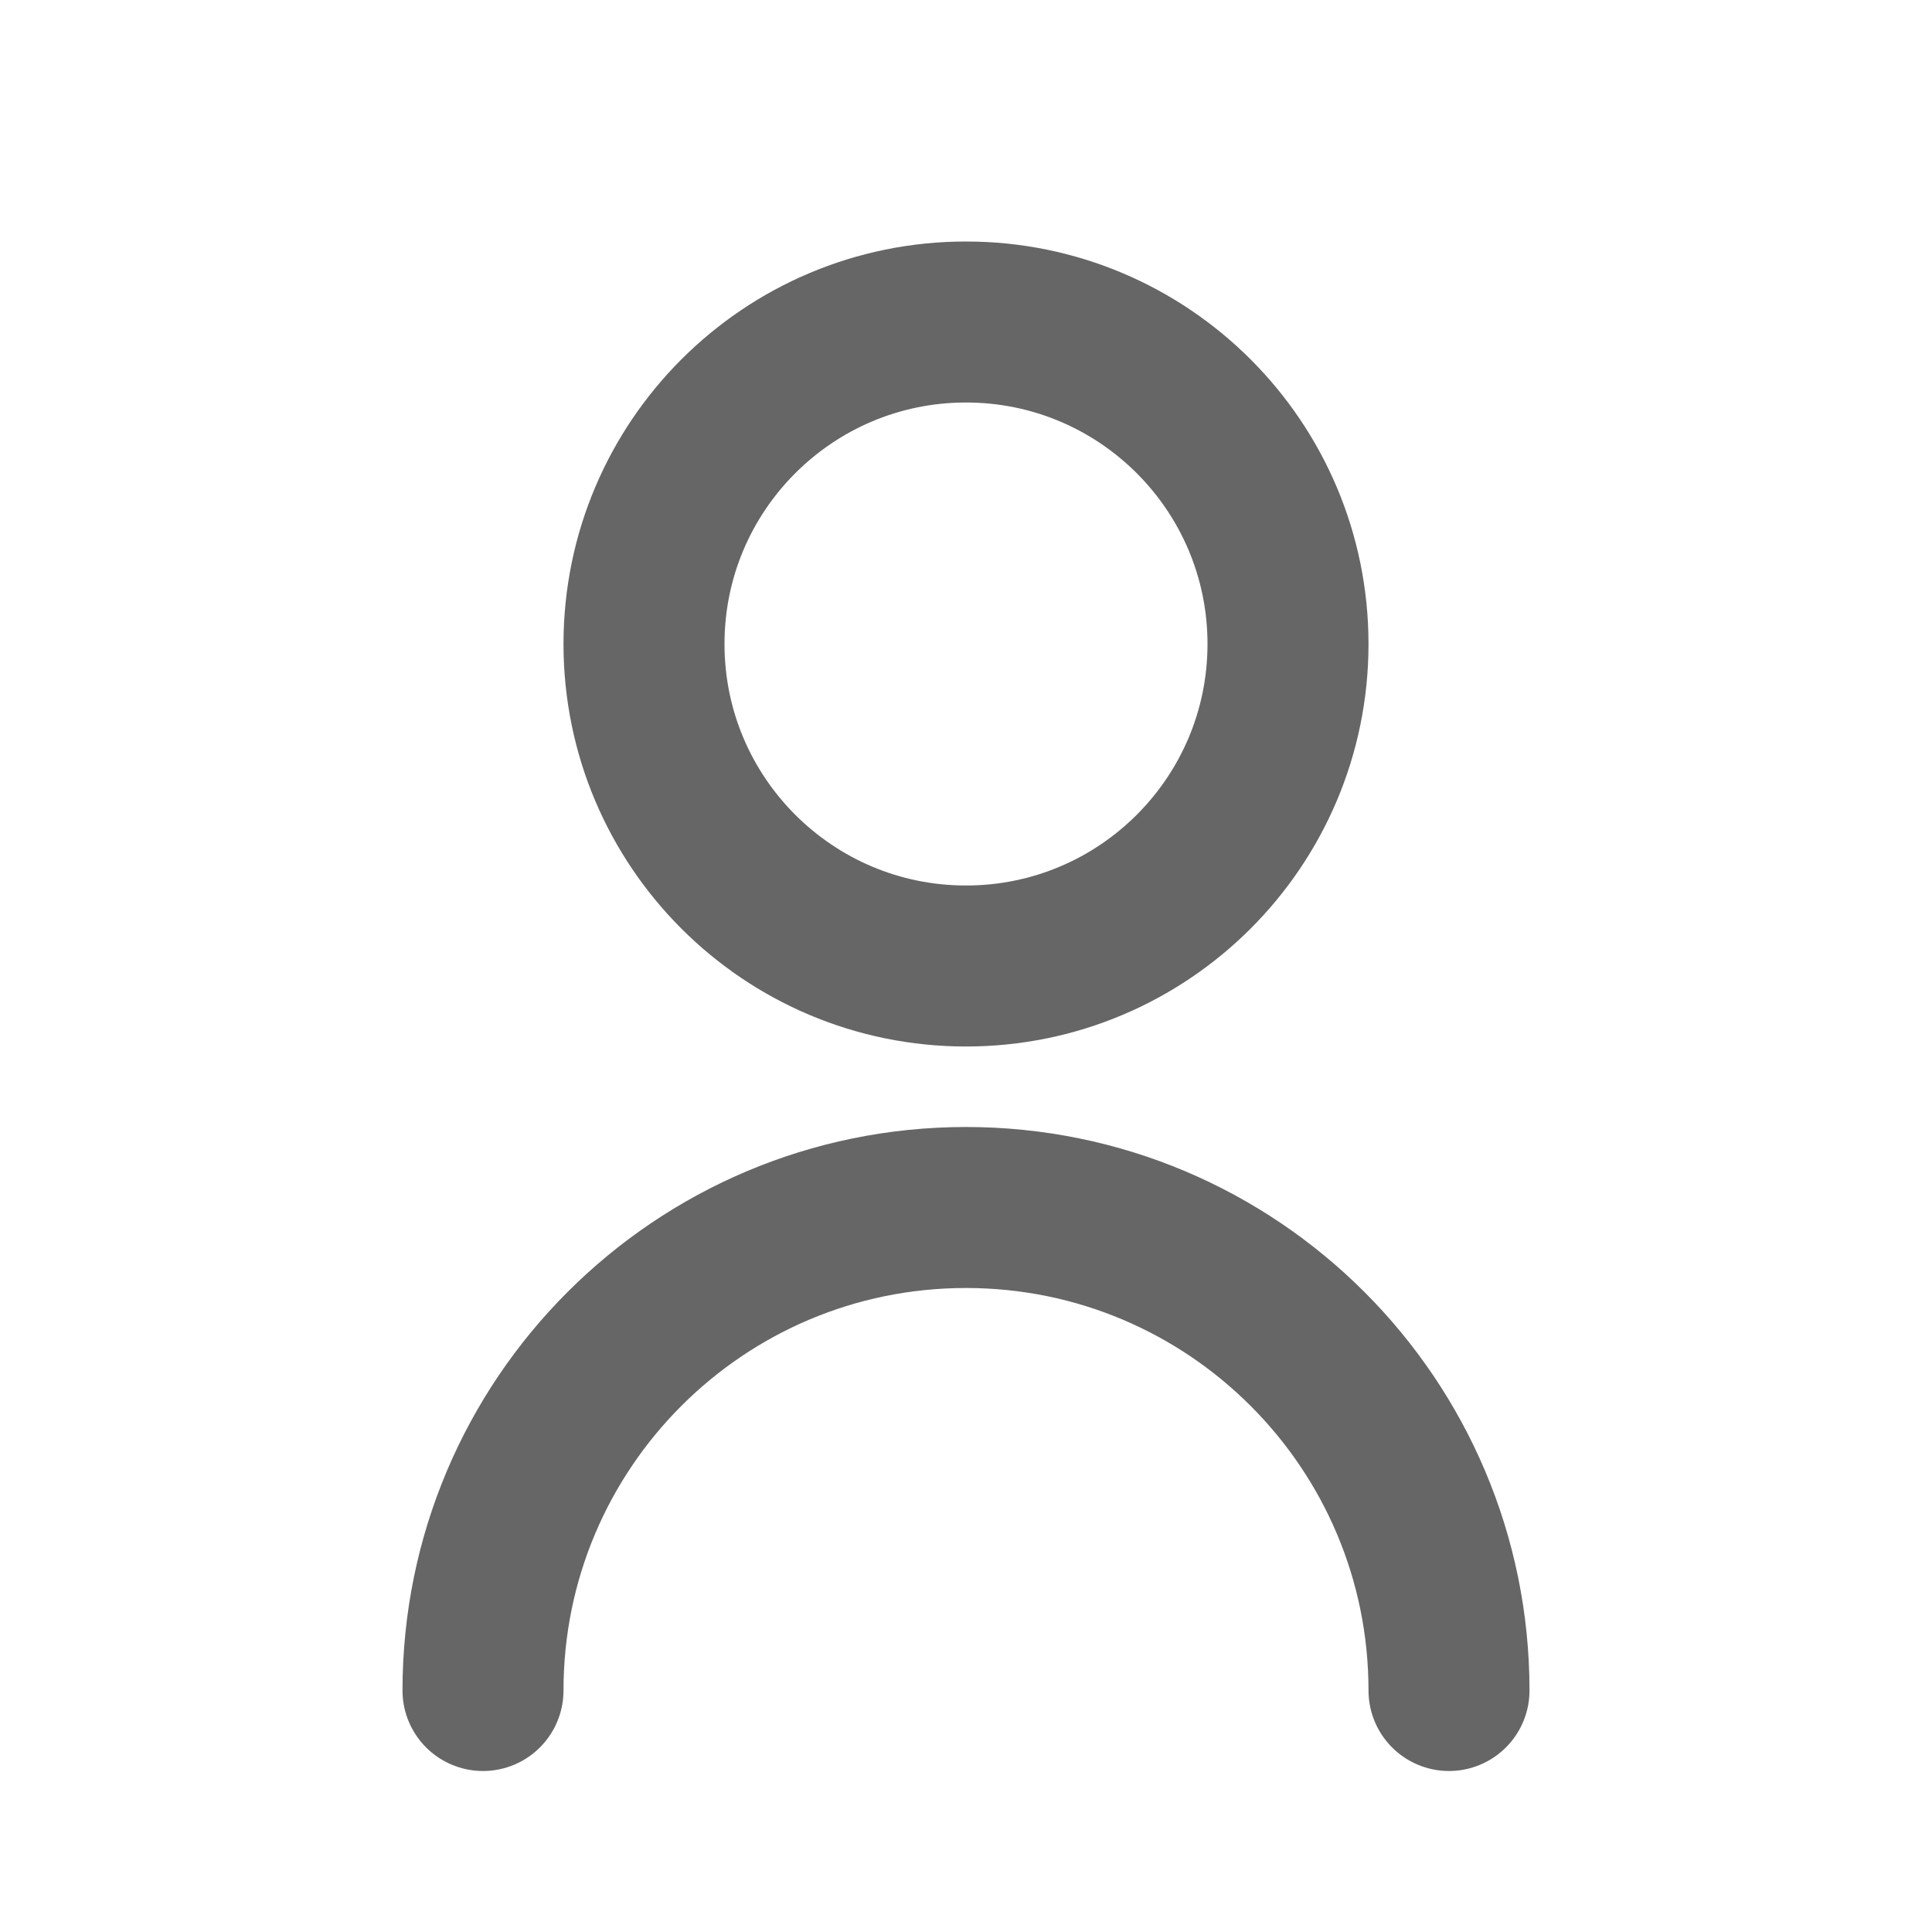
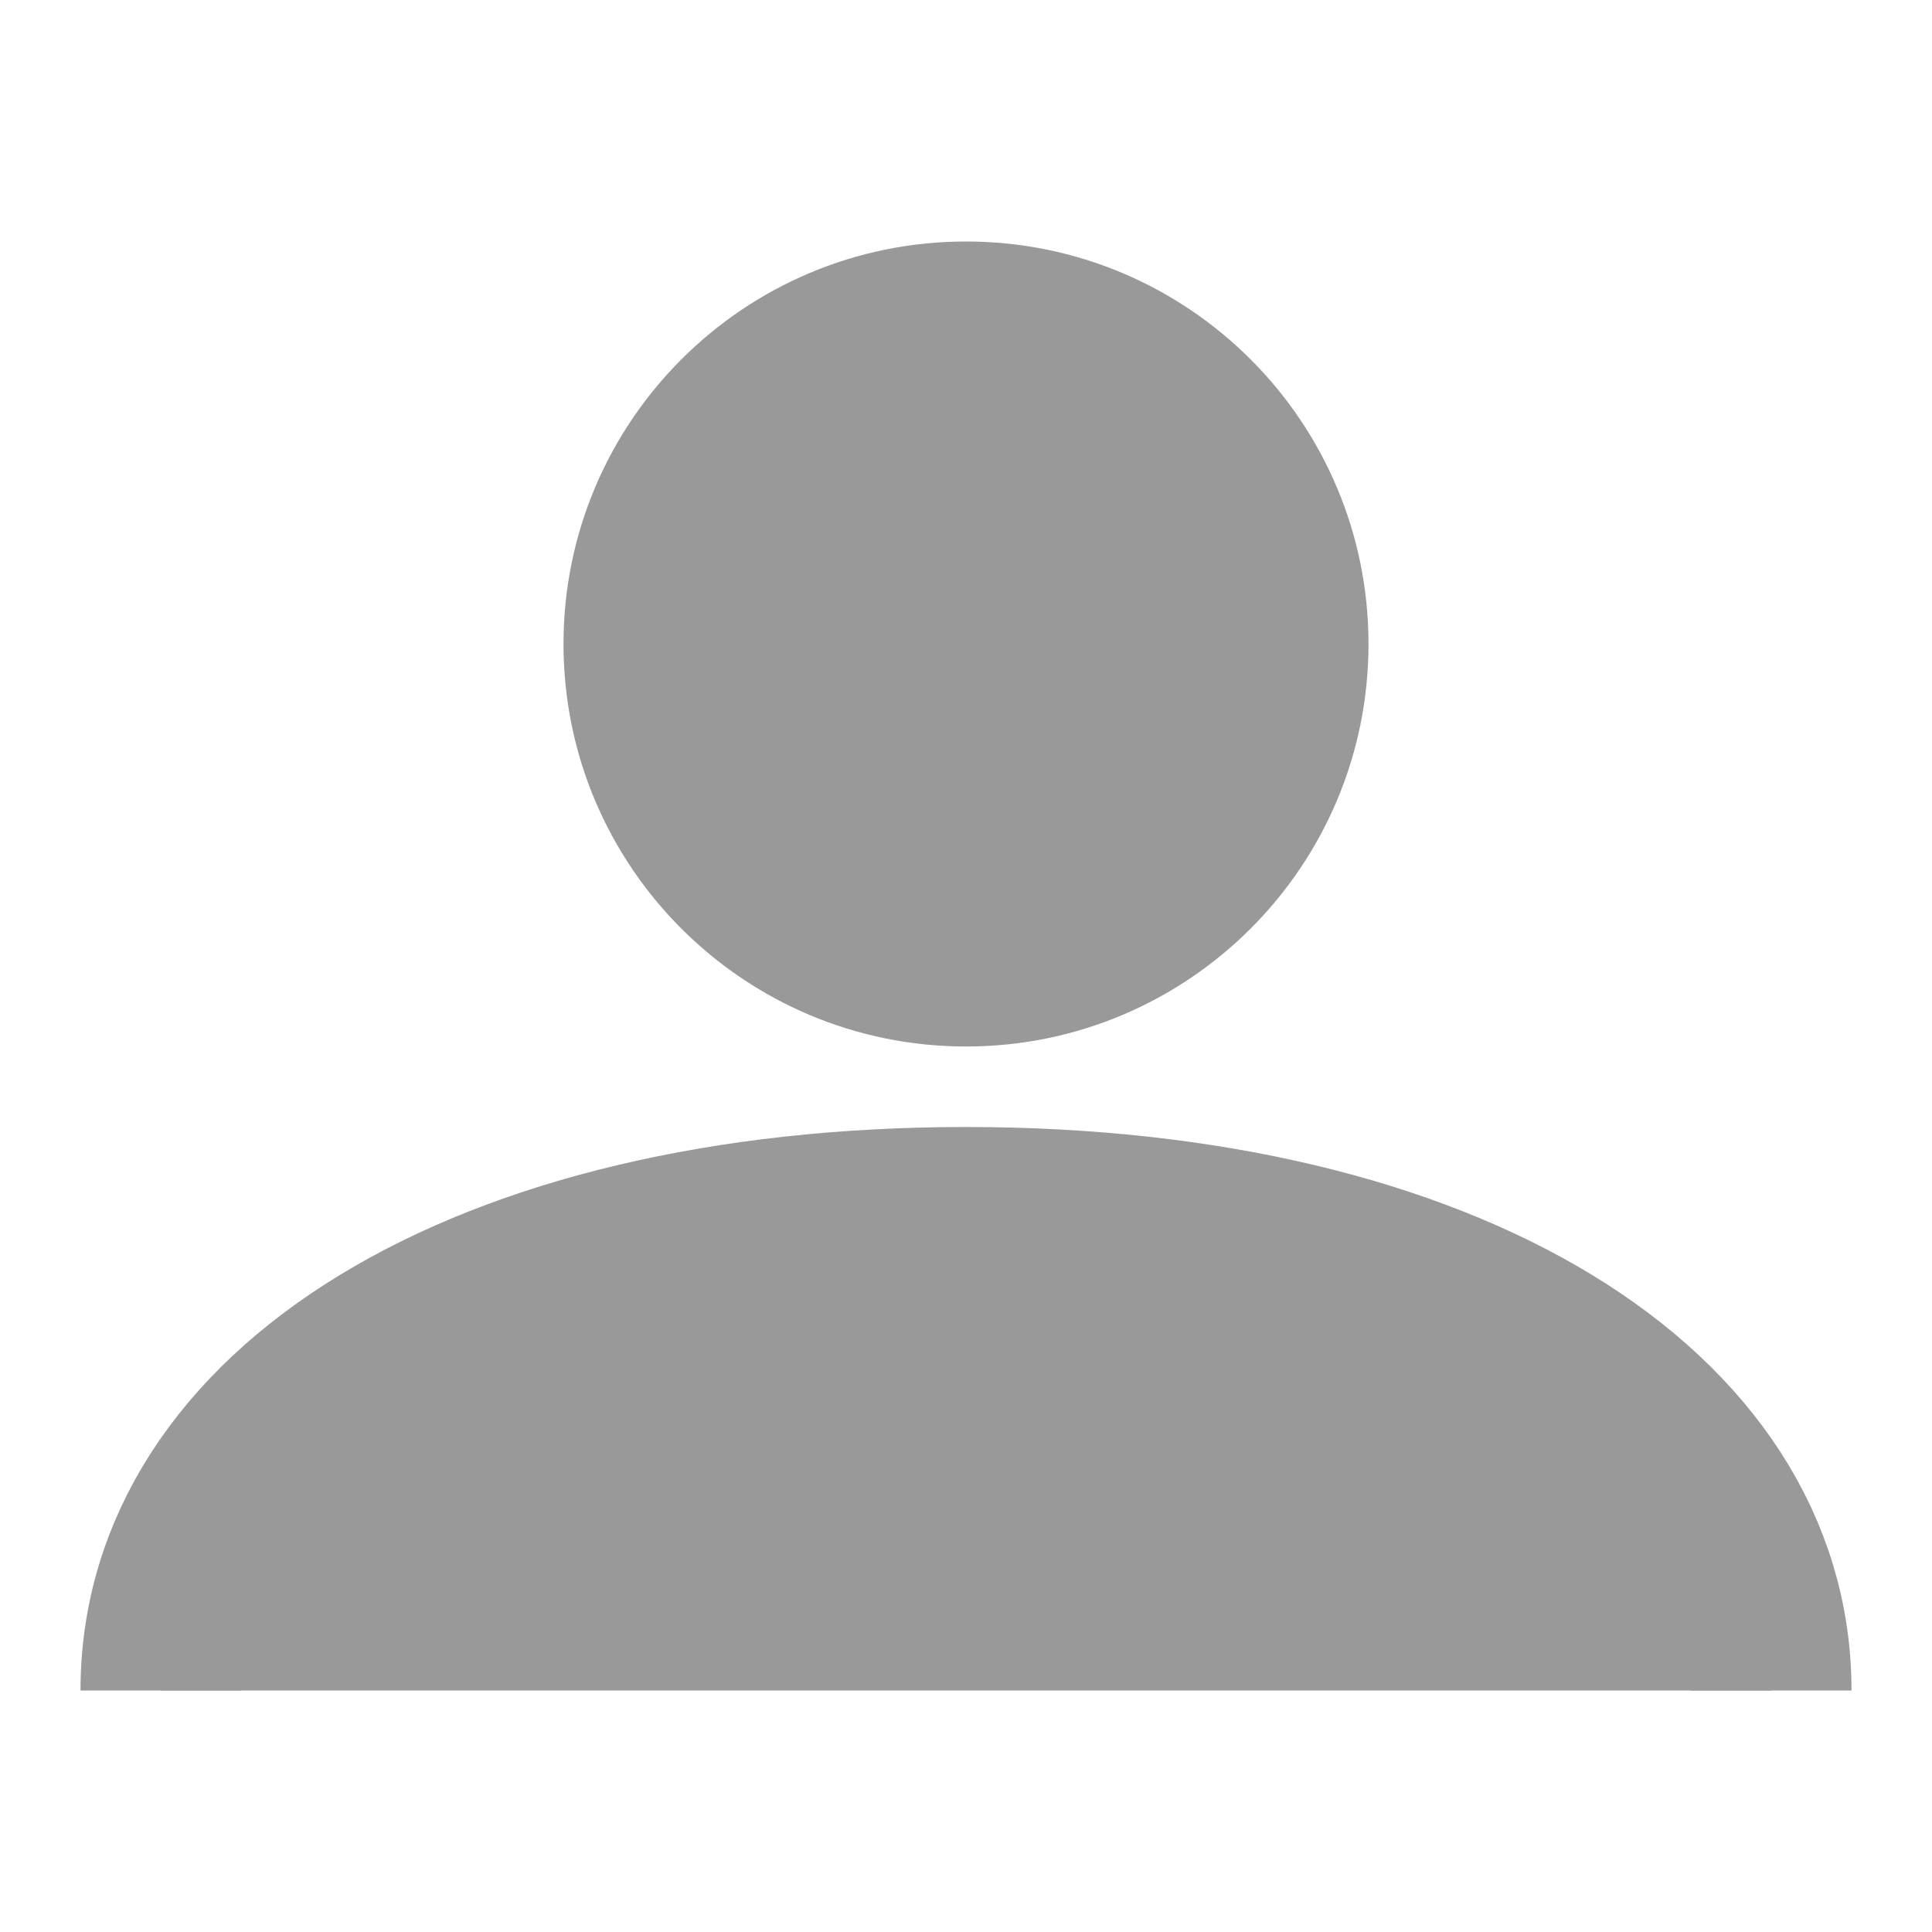
<svg xmlns="http://www.w3.org/2000/svg" width="24" height="24" viewBox="0 0 24 24" fill="none">
-   <circle cx="12" cy="8" r="4" stroke="#666666" stroke-width="2" />
-   <path d="M6 21C6 17.686 8.686 15 12 15C15.314 15 18 17.686 18 21" stroke="#666666" stroke-width="2" stroke-linecap="round" />
+   <circle cx="12" cy="8" r="5" fill="#999999" />
+   <path d="M2 21C2 17.5 6 15 12 15C18 15 22 17.5 22 21" stroke="#999999" stroke-width="2" fill="#999999" />
</svg>
